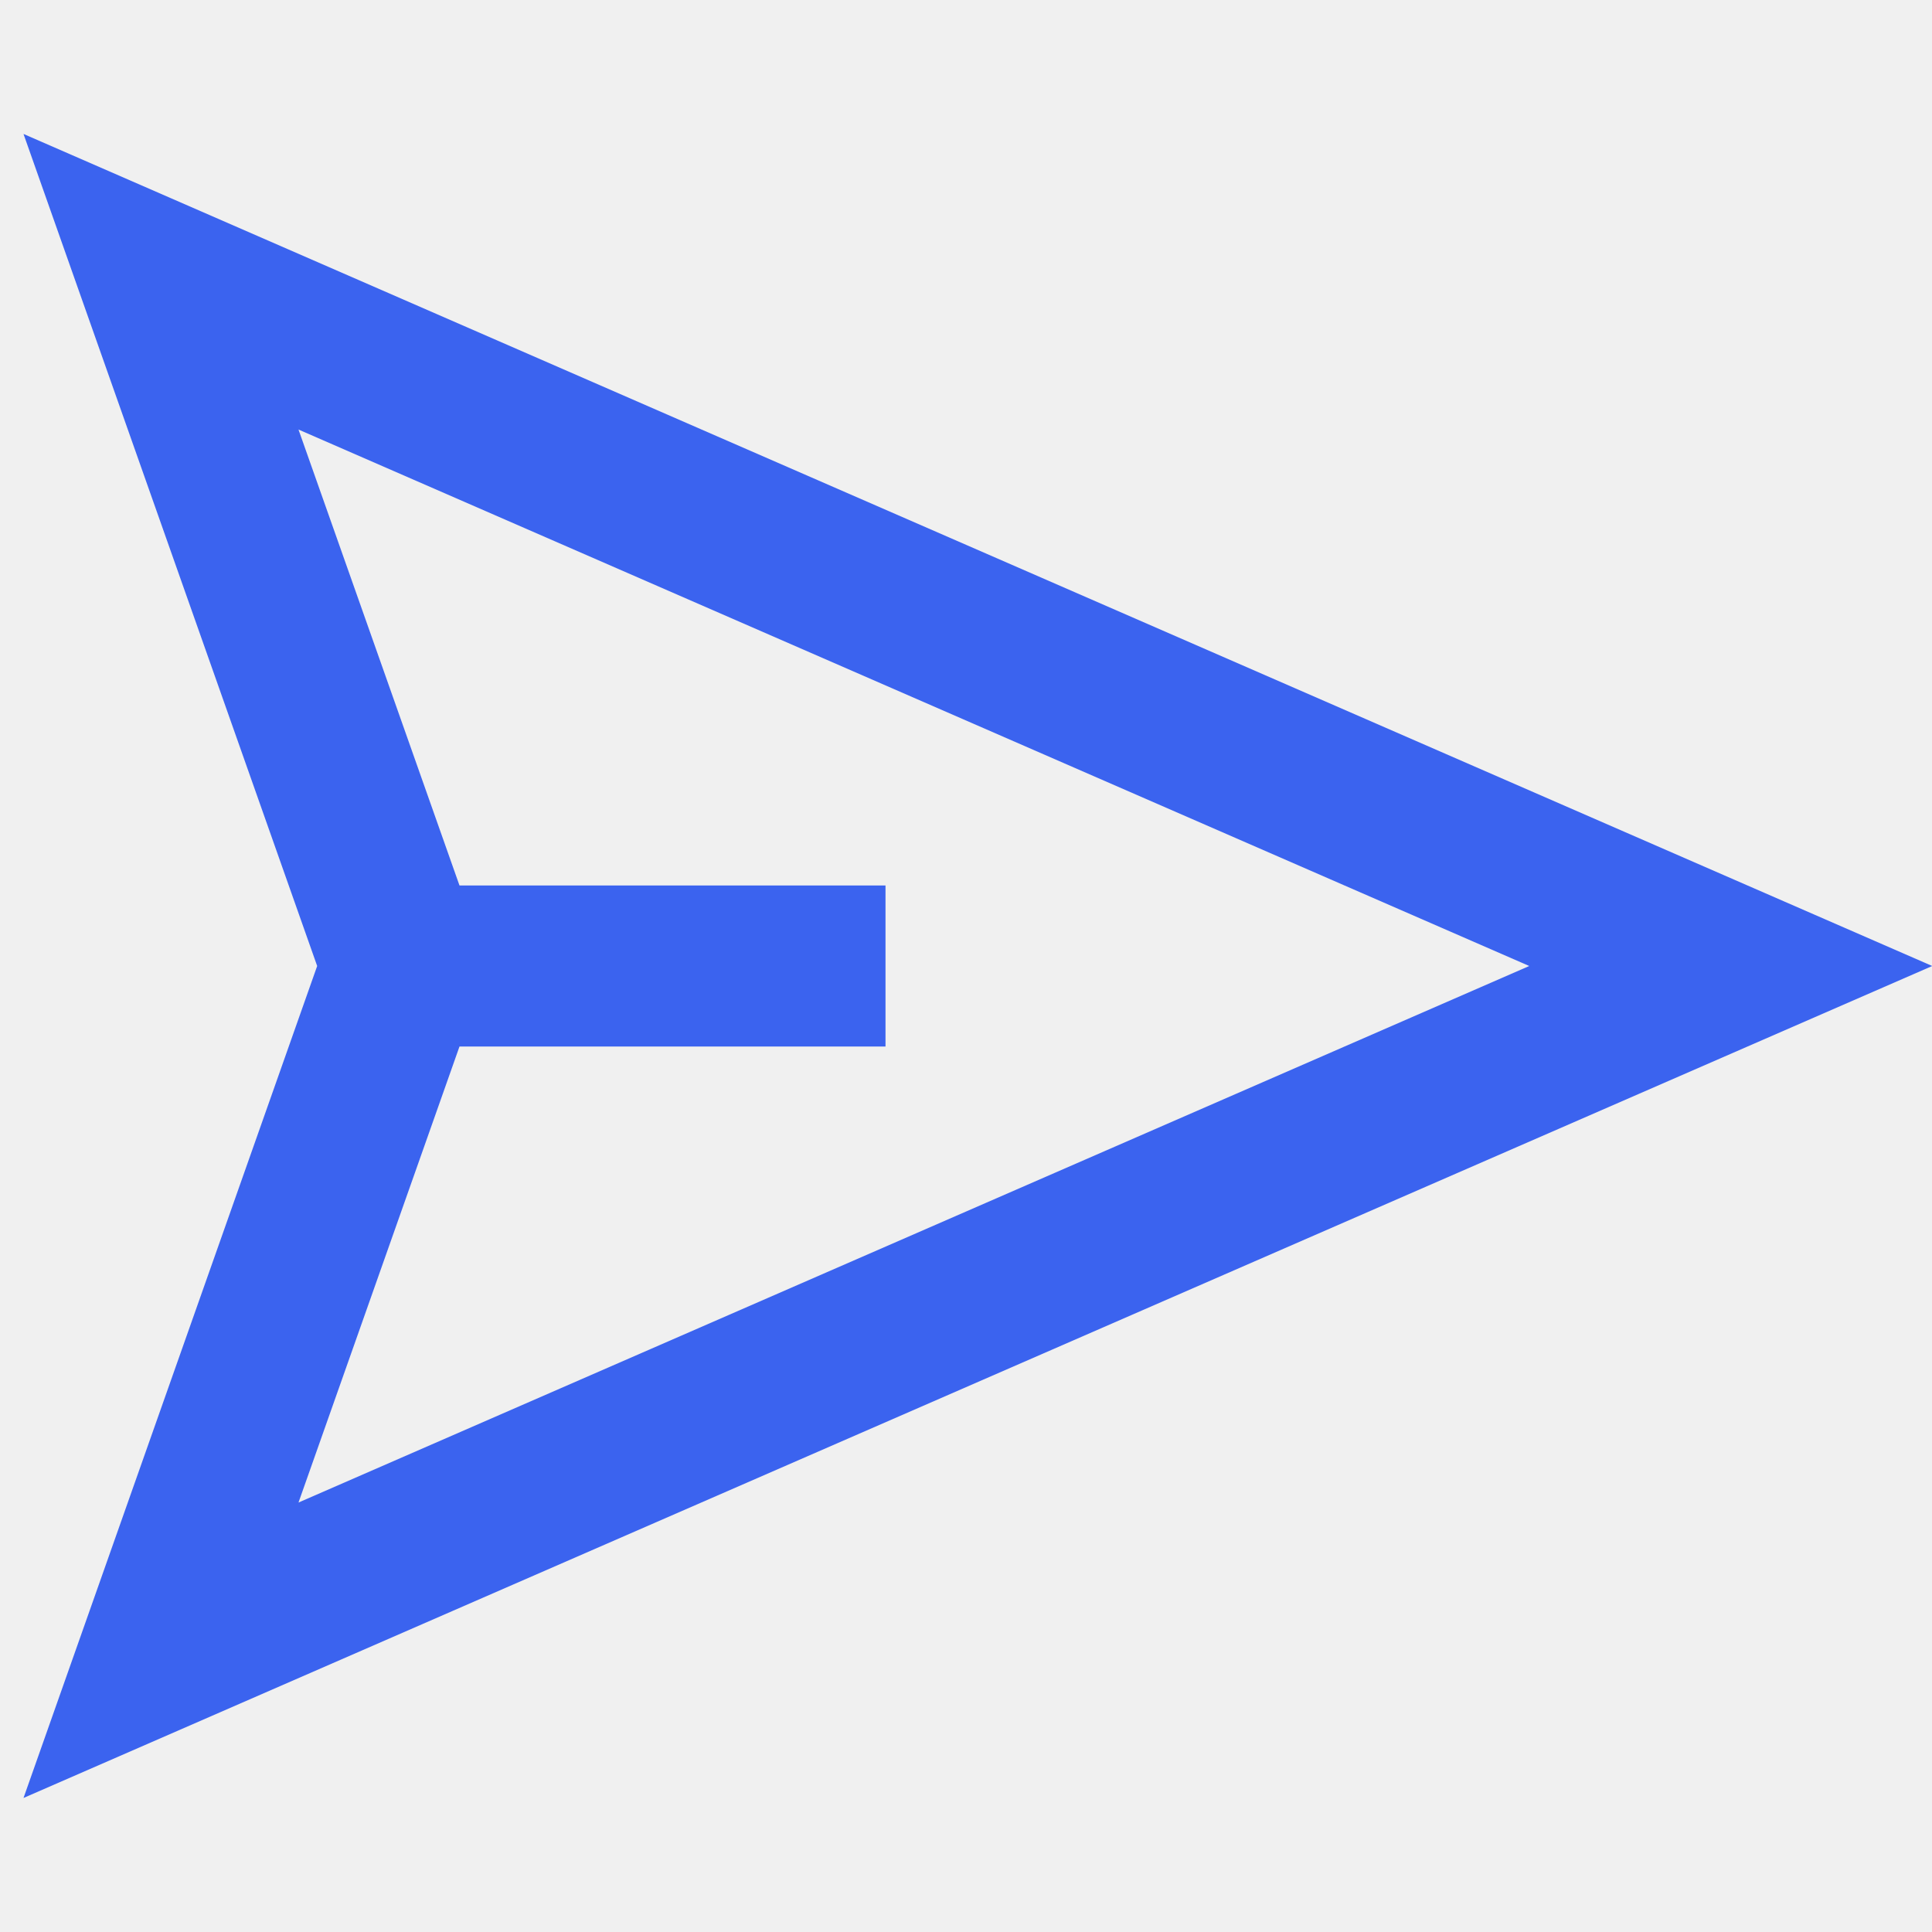
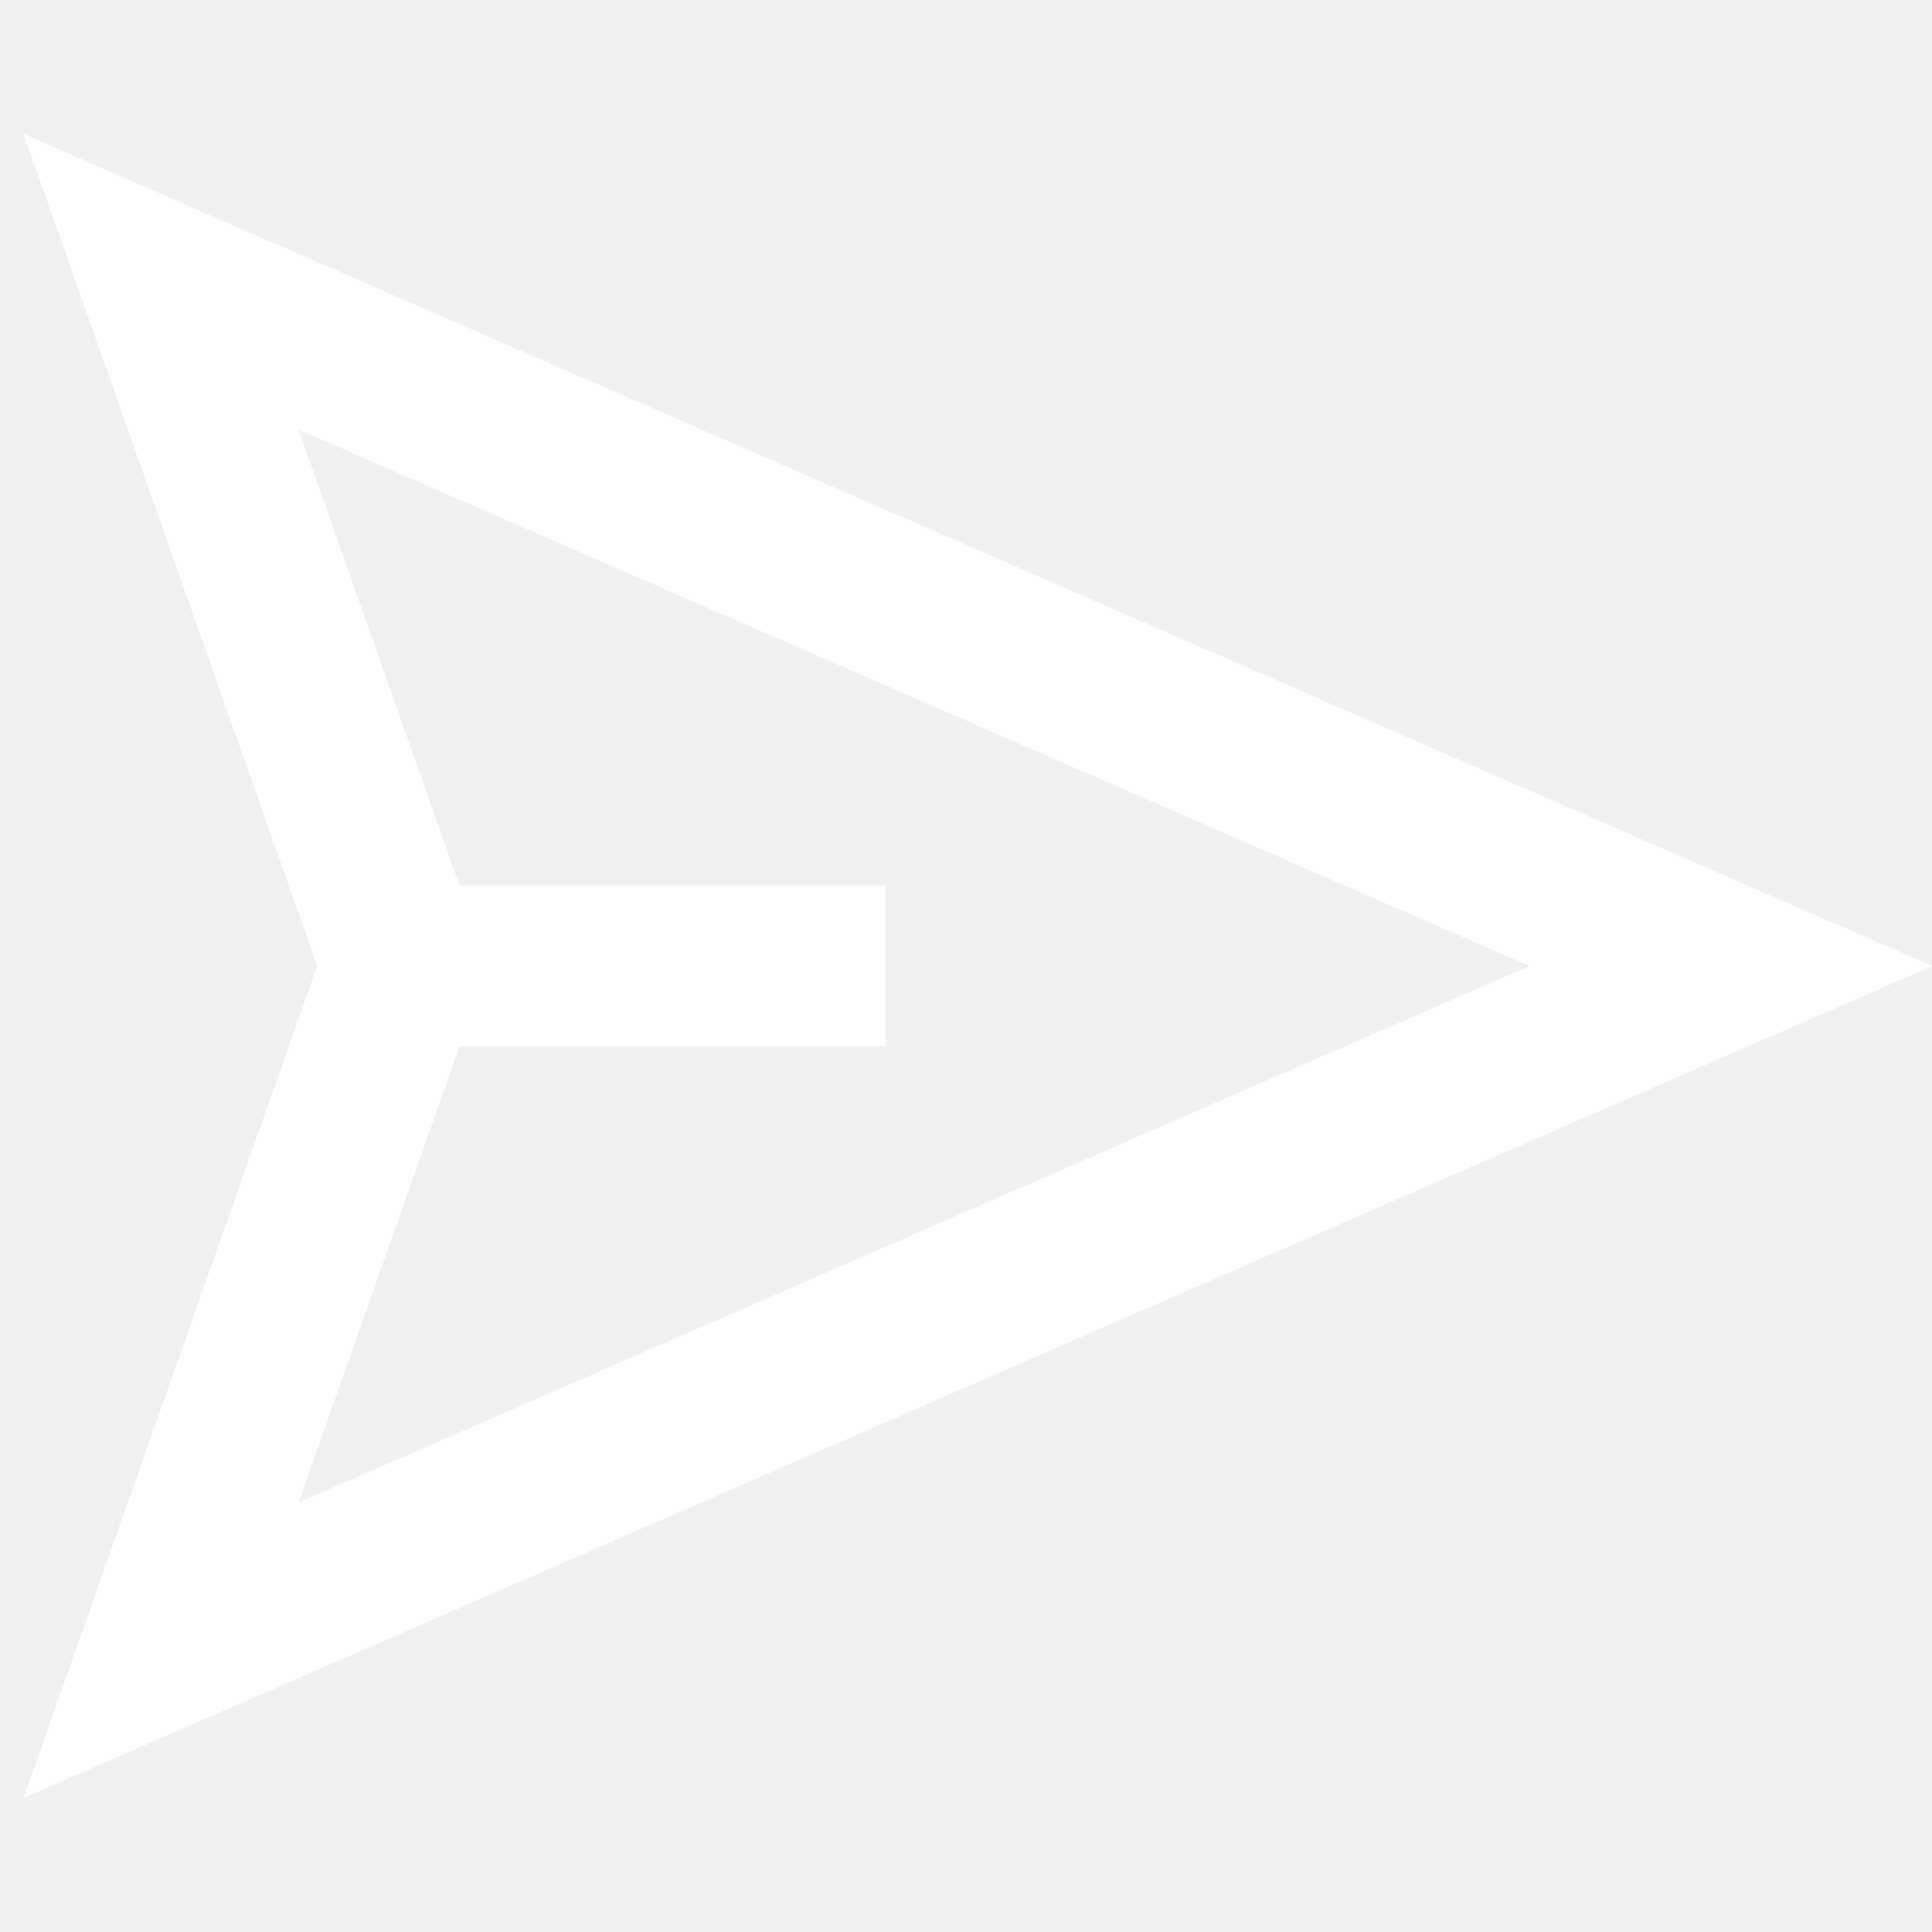
<svg xmlns="http://www.w3.org/2000/svg" width="24" height="24" viewBox="0 0 24 24" fill="none">
  <g clip-path="url(#clip0_100396_60187)">
-     <path d="M0.292 1.664L24.003 12L0.292 22.335L3.94 12L0.292 1.664ZM5.708 13L3.708 18.665L18.997 12L3.708 5.336L5.708 11H11V13H5.708Z" fill="#3b63ef" />
+     <path d="M0.292 1.664L24.003 12L0.292 22.335L3.94 12L0.292 1.664ZM5.708 13L3.708 18.665L18.997 12L3.708 5.336L5.708 11H11V13H5.708Z" fill="#fff" />
  </g>
  <defs>
    <clipPath id="clip0_100396_60187">
-       <rect width="24" height="24" fill="white" style="fill:white;fill-opacity:1;" />
+       <rect width="24" height="24" fill="white" />
    </clipPath>
  </defs>
</svg>
